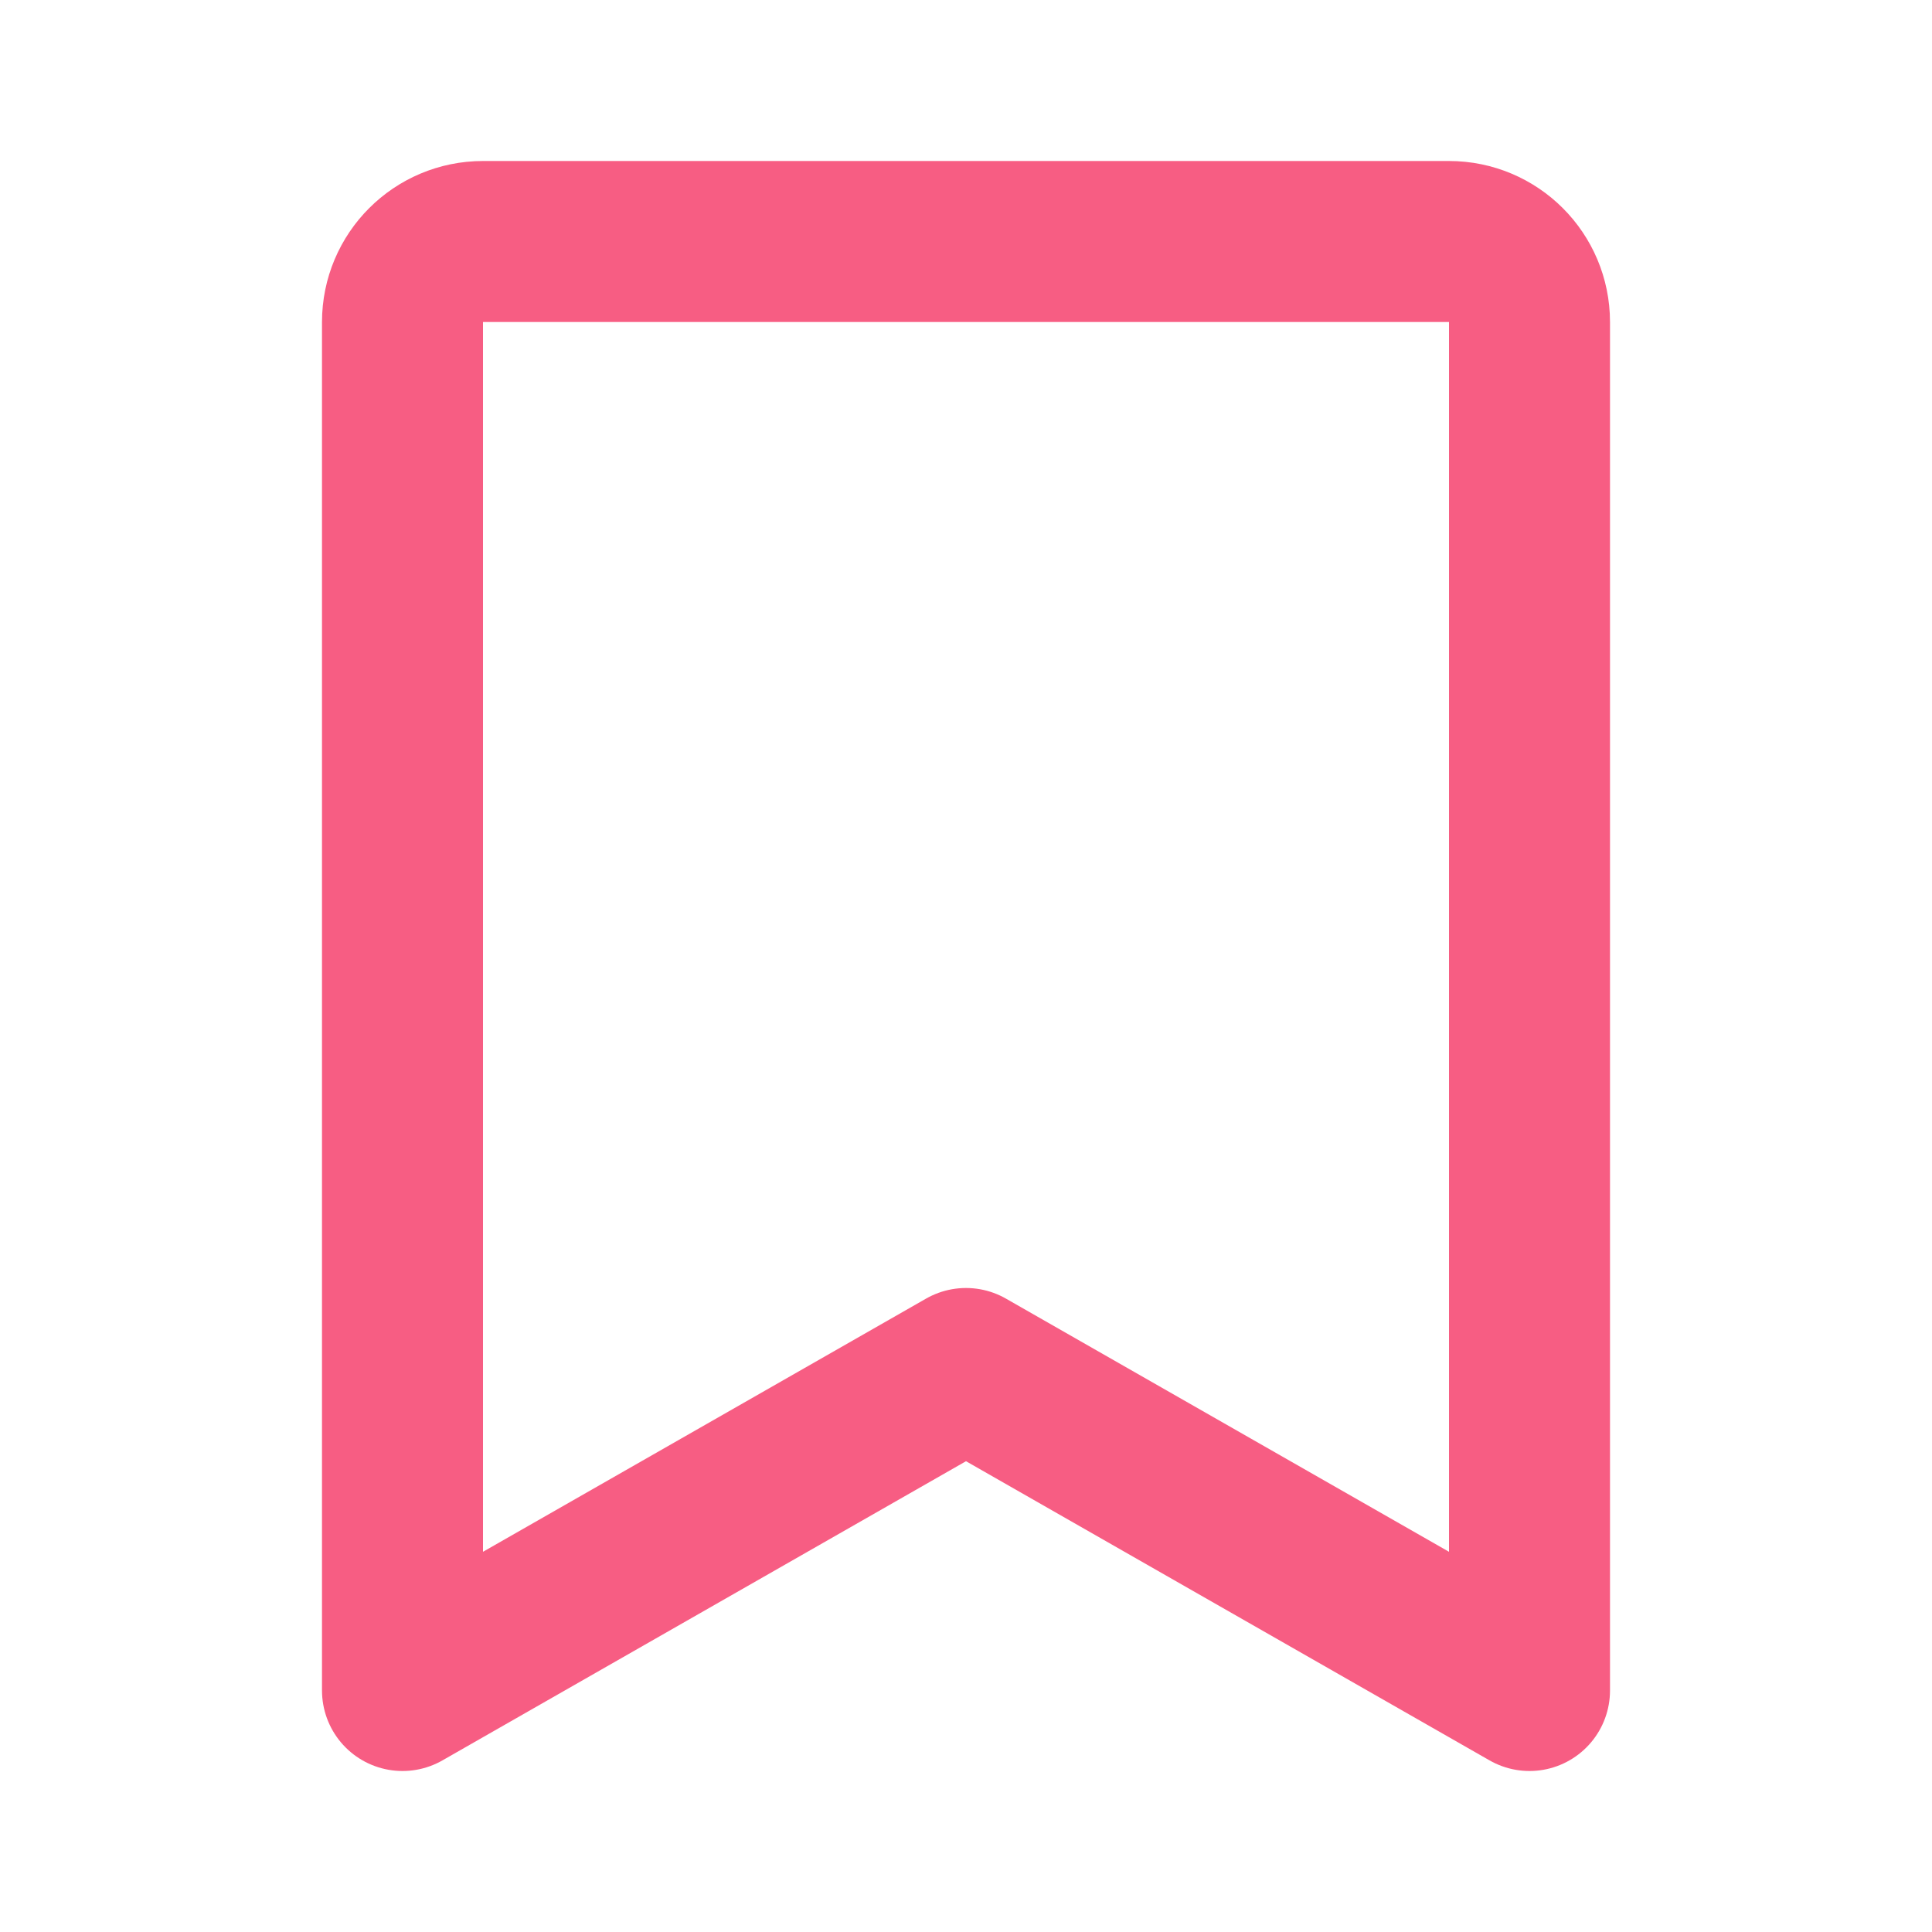
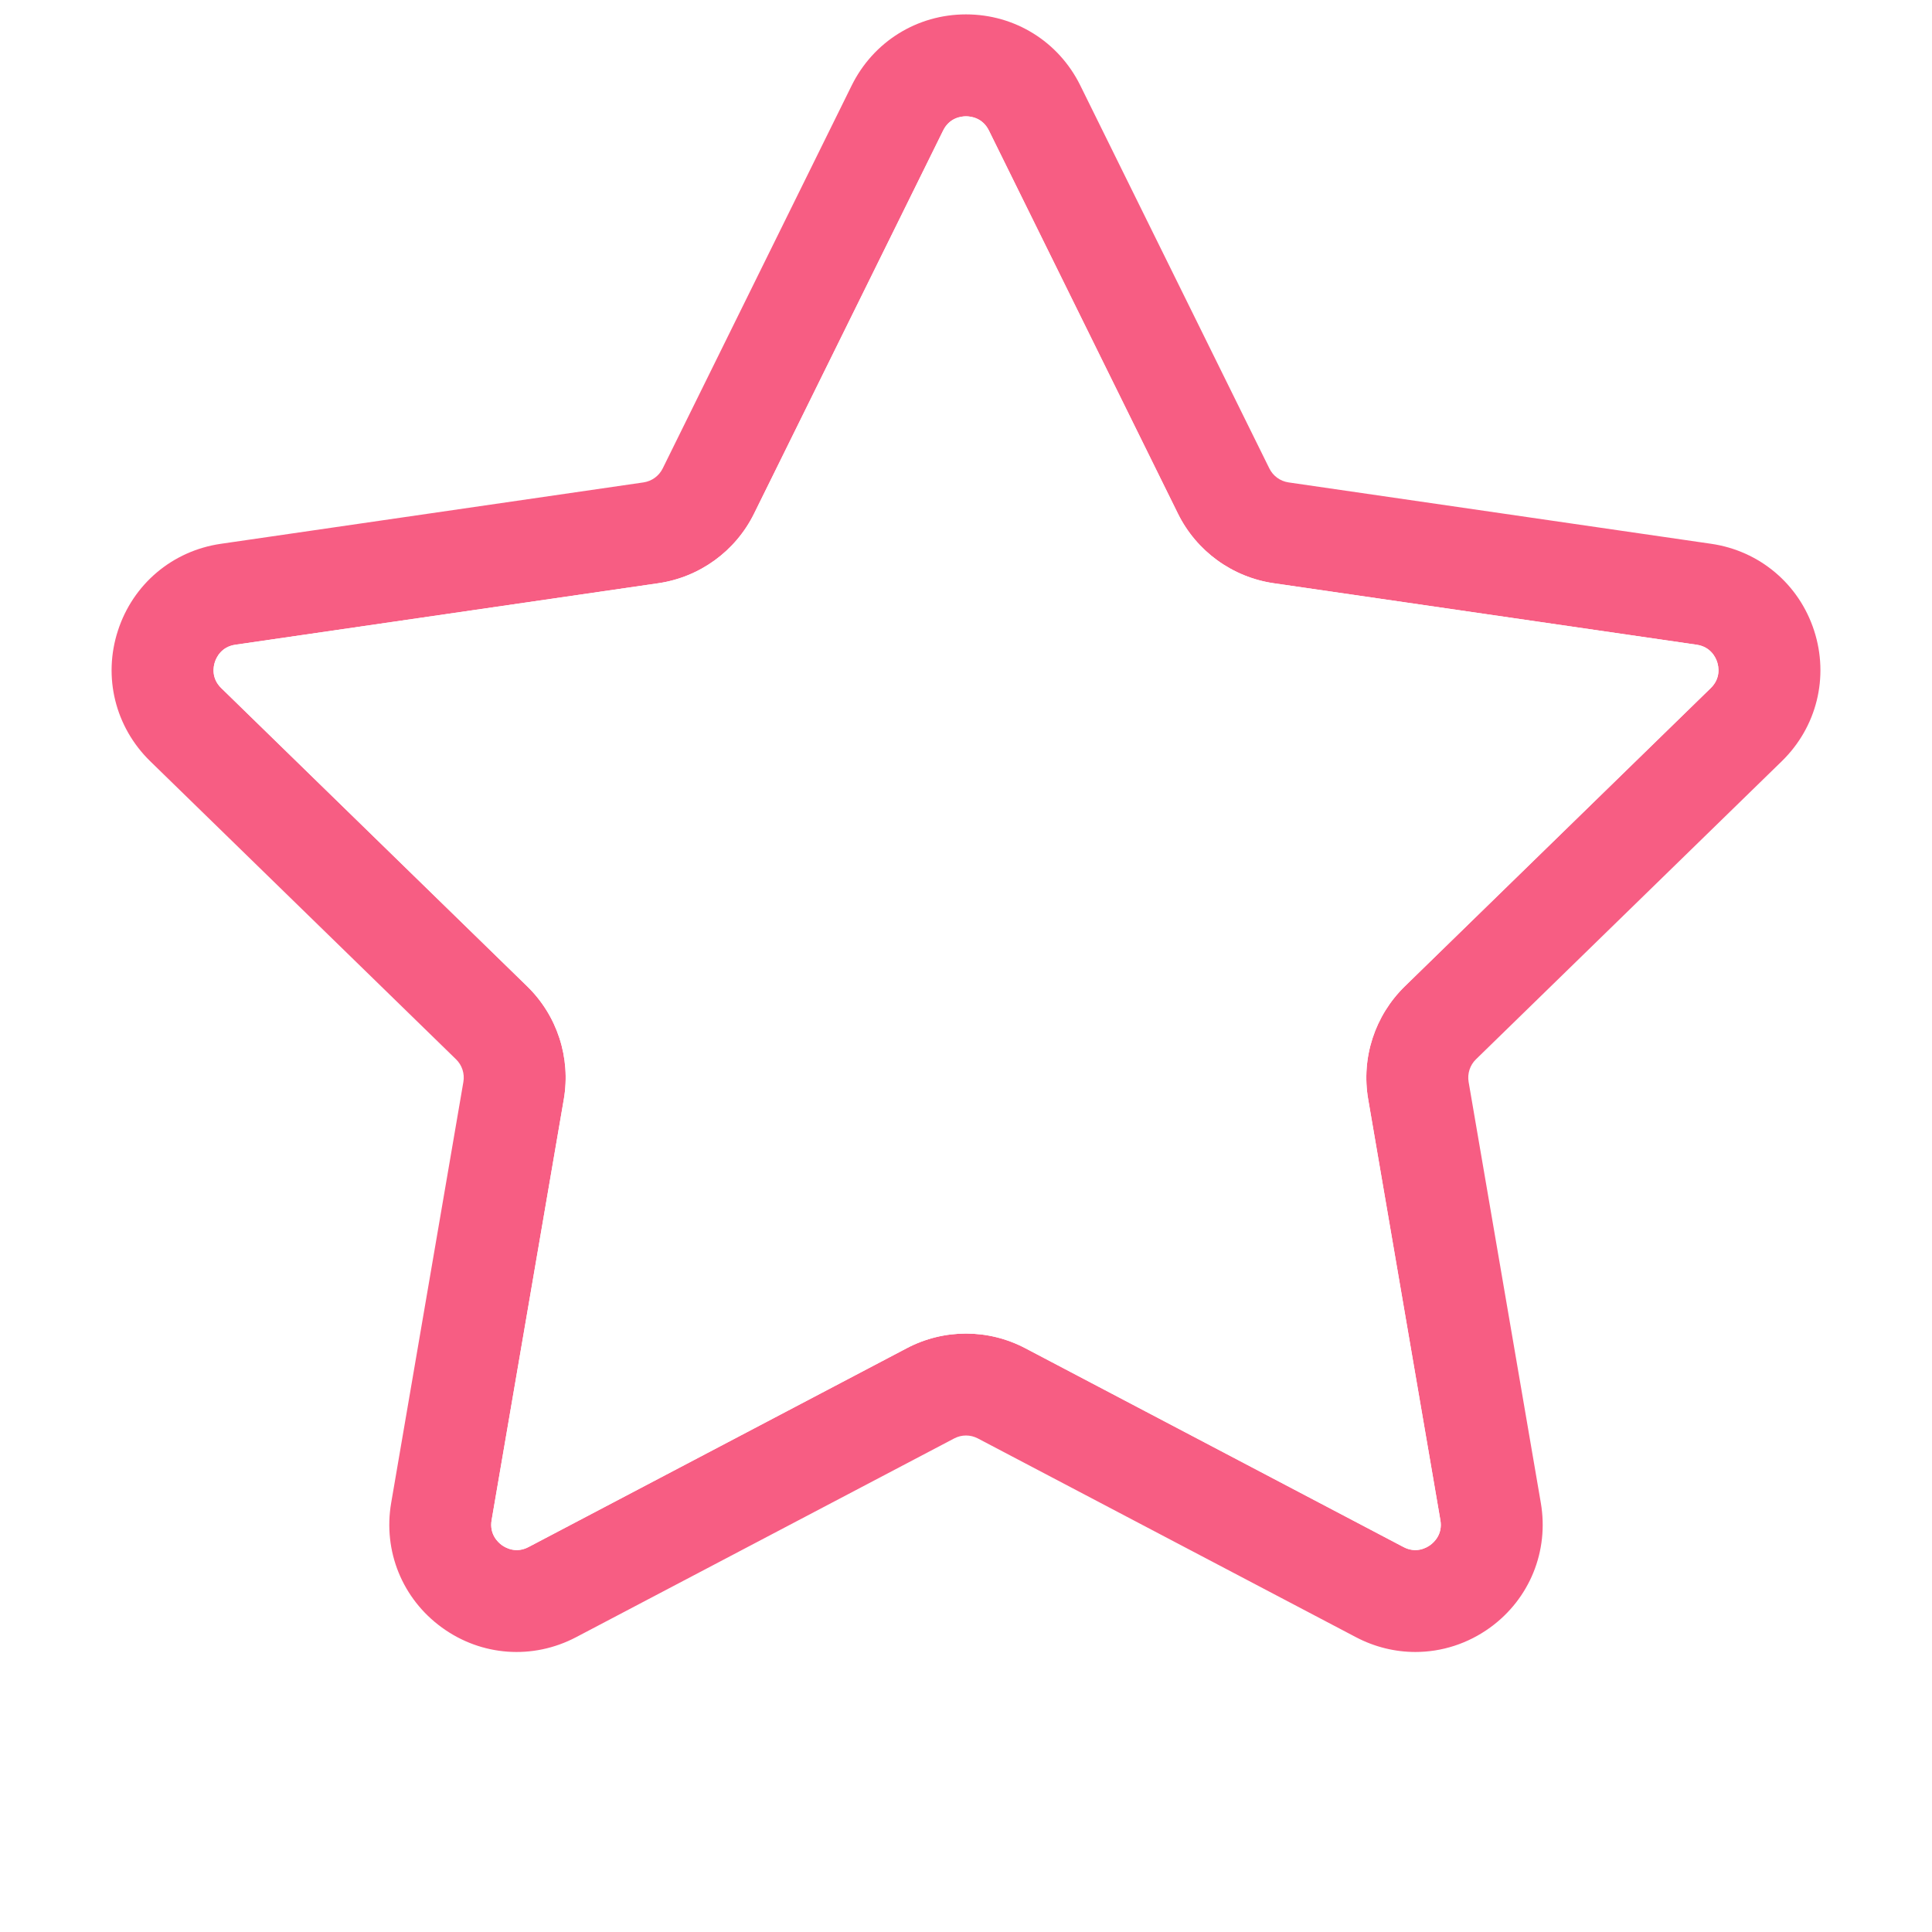
- <svg xmlns="http://www.w3.org/2000/svg" fill="#000000" width="800px" height="800px" viewBox="0 0 24 24" id="bookmark" data-name="Flat Line" class="icon flat-line">
-   <path id="secondary" d="M12,17,5,21V4A1,1,0,0,1,6,3H18a1,1,0,0,1,1,1V21Z" style="fill: rgb(44, 169, 188); stroke-width: 2;">
-     </path>
-   <path id="primary" d="M12,17,5,21V4A1,1,0,0,1,6,3H18a1,1,0,0,1,1,1V21Z" style="fill: rgb(255, 255, 255); stroke: rgb(247, 93, 131); stroke-linecap: round; stroke-linejoin: round; stroke-width: 2;">
-     </path>
+ <svg xmlns="http://www.w3.org/2000/svg" height="800px" width="800px" version="1.1" id="Layer_1" viewBox="0 0 512.001 512.001" xml:space="preserve">
+   <g>
+     <path style="fill:rgb(255, 255, 255);" d="M502.663,305.716c7.091,2.31,10.981,9.927,8.671,17.018c-1.85,5.713-7.145,9.333-12.844,9.333   c-1.378,0-2.782-0.216-4.173-0.662l-23.19-7.536c-7.104-2.31-10.981-9.927-8.671-17.018c2.296-7.091,9.927-10.981,17.018-8.671   L502.663,305.716z" />
+     <path style="fill:rgb(247, 93, 131);" d="M480.756,167.103c3.998,12.304,0.729,25.567-8.549,34.616l-81.064,79.011   c-1.594,1.553-2.31,3.795-1.945,5.983l19.138,111.574c2.188,12.763-2.958,25.419-13.425,33.023   c-5.916,4.295-12.844,6.483-19.814,6.483c-5.375,0-10.764-1.297-15.748-3.917l-100.202-52.674c-1.972-1.04-4.322-1.04-6.28,0   l-100.202,52.674c-11.467,6.024-25.094,5.051-35.562-2.566c-10.481-7.604-15.627-20.259-13.439-33.023l19.138-111.574   c0.378-2.188-0.351-4.43-1.945-5.983l-81.064-79.011c-9.265-9.049-12.547-22.312-8.536-34.616   c3.998-12.318,14.438-21.124,27.255-22.987l112.034-16.275c2.188-0.324,4.092-1.702,5.078-3.701l50.094-101.512   C231.46,11.025,243.061,3.813,256,3.813c12.952,0,24.554,7.212,30.281,18.814l50.108,101.512c0.986,1.999,2.877,3.377,5.078,3.701   l112.034,16.275C466.305,145.979,476.759,154.785,480.756,167.103z M453.352,182.365c2.715-2.634,2.107-5.713,1.715-6.915   c-0.392-1.202-1.702-4.052-5.457-4.592l-112.02-16.288c-11.008-1.594-20.516-8.495-25.432-18.463L262.065,34.58   c-0.837-1.688-2.039-2.634-3.187-3.147s-2.242-0.608-2.877-0.608c-1.256,0-4.376,0.365-6.051,3.755l-50.108,101.526   c-4.916,9.968-14.425,16.869-25.419,18.463L62.389,170.857c-3.741,0.54-5.051,3.39-5.443,4.592   c-0.392,1.202-1.013,4.281,1.702,6.915l81.064,79.025c7.969,7.766,11.588,18.936,9.711,29.889l-19.138,111.574   c-0.635,3.728,1.675,5.862,2.688,6.605c1.026,0.743,3.768,2.283,7.118,0.513l100.202-52.674c4.916-2.593,10.319-3.89,15.708-3.89   c5.402,0,10.791,1.297,15.721,3.89l100.202,52.674c3.35,1.769,6.091,0.23,7.104-0.513c1.026-0.743,3.336-2.877,2.688-6.605   l-19.138-111.574c-1.877-10.953,1.756-22.123,9.711-29.889L453.352,182.365z" />
+   </g>
+   <path style="fill:rgb(255, 255, 255);" d="M455.068,175.449c0.392,1.202,0.999,4.281-1.715,6.915l-81.064,79.025  c-7.955,7.766-11.588,18.936-9.711,29.889l19.138,111.574c0.648,3.728-1.661,5.862-2.688,6.605  c-1.013,0.743-3.755,2.283-7.104,0.513l-100.202-52.674c-4.93-2.593-10.319-3.89-15.721-3.89c-5.389,0-10.791,1.297-15.708,3.89  L140.09,409.971c-3.35,1.769-6.091,0.23-7.118-0.513c-1.013-0.743-3.323-2.877-2.688-6.605l19.138-111.574  c1.877-10.953-1.742-22.123-9.711-29.889l-81.064-79.025c-2.715-2.634-2.093-5.713-1.702-6.915c0.392-1.202,1.702-4.052,5.443-4.592  l112.034-16.288c10.994-1.594,20.502-8.495,25.419-18.463L249.95,34.58c1.675-3.39,4.795-3.755,6.051-3.755  c0.635,0,1.729,0.095,2.877,0.608c1.148,0.513,2.35,1.459,3.187,3.147l50.094,101.526c4.916,9.968,14.425,16.869,25.432,18.463  l112.02,16.288C453.366,171.398,454.676,174.247,455.068,175.449z" />
+   <g>
+     <path style="fill:rgb(255, 255, 255);" d="M413.779,22.627c6.037,4.376,7.374,12.831,2.998,18.855l-14.344,19.733   c-2.634,3.647-6.753,5.578-10.94,5.578c-2.742,0-5.524-0.837-7.928-2.58c-6.024-4.39-7.361-12.831-2.985-18.868l14.344-19.733   C399.301,19.575,407.756,18.238,413.779,22.627z" />
+     <path style="fill:rgb(255, 255, 255);" d="M269.506,470.289v24.392c0,7.469-6.037,13.506-13.506,13.506c-7.455,0-13.506-6.037-13.506-13.506   v-24.392c0-7.455,6.051-13.506,13.506-13.506C263.469,456.783,269.506,462.834,269.506,470.289z" />
+     <path style="fill:rgb(255, 255, 255);" d="M131.365,45.264c4.376,6.037,3.039,14.479-2.985,18.868c-2.404,1.742-5.186,2.58-7.928,2.58   c-4.187,0-8.306-1.931-10.94-5.565L95.169,41.414c-4.376-6.037-3.039-14.492,2.985-18.868c6.037-4.39,14.492-3.052,18.868,2.985   L131.365,45.264z" />
+     <path style="fill:rgb(255, 255, 255);" d="M49.545,306.824c2.31,7.104-1.567,14.722-8.671,17.031l-23.19,7.536   c-1.391,0.446-2.796,0.662-4.173,0.662c-5.7,0-10.994-3.633-12.844-9.333c-2.31-7.104,1.58-14.722,8.671-17.031l23.19-7.536   C39.631,295.857,47.249,299.733,49.545,306.824z" />
+   </g>
</svg>
